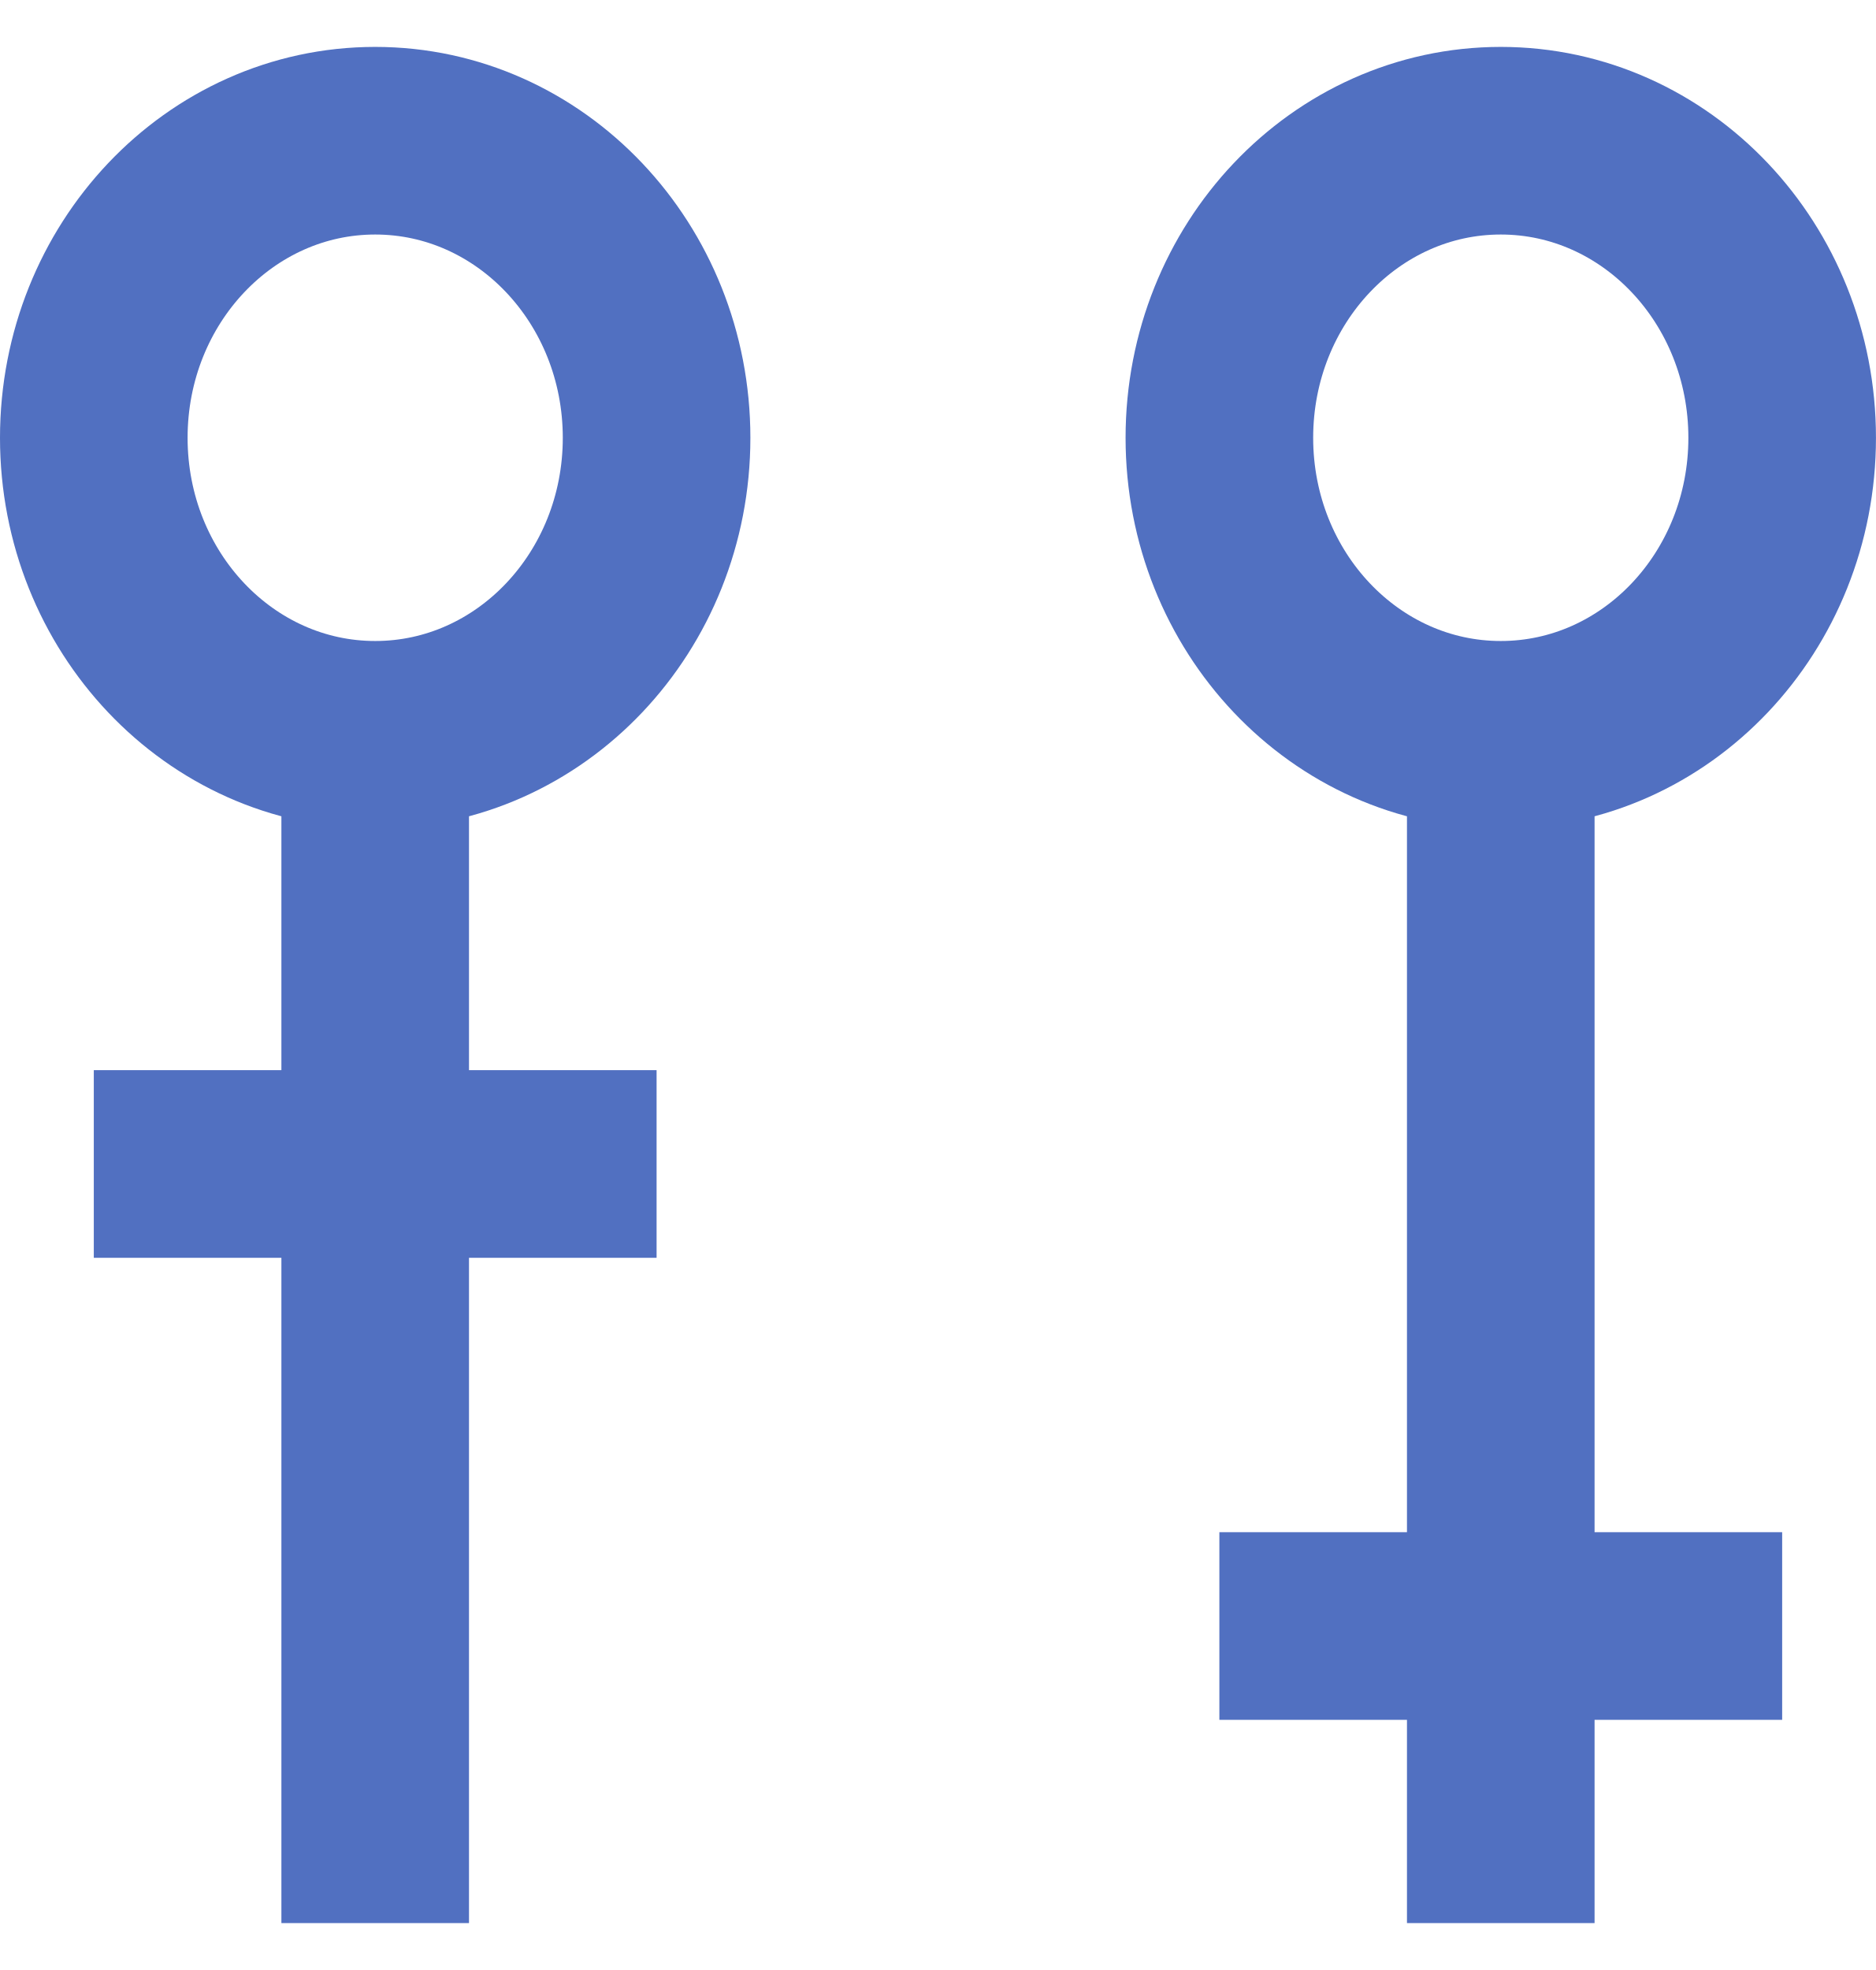
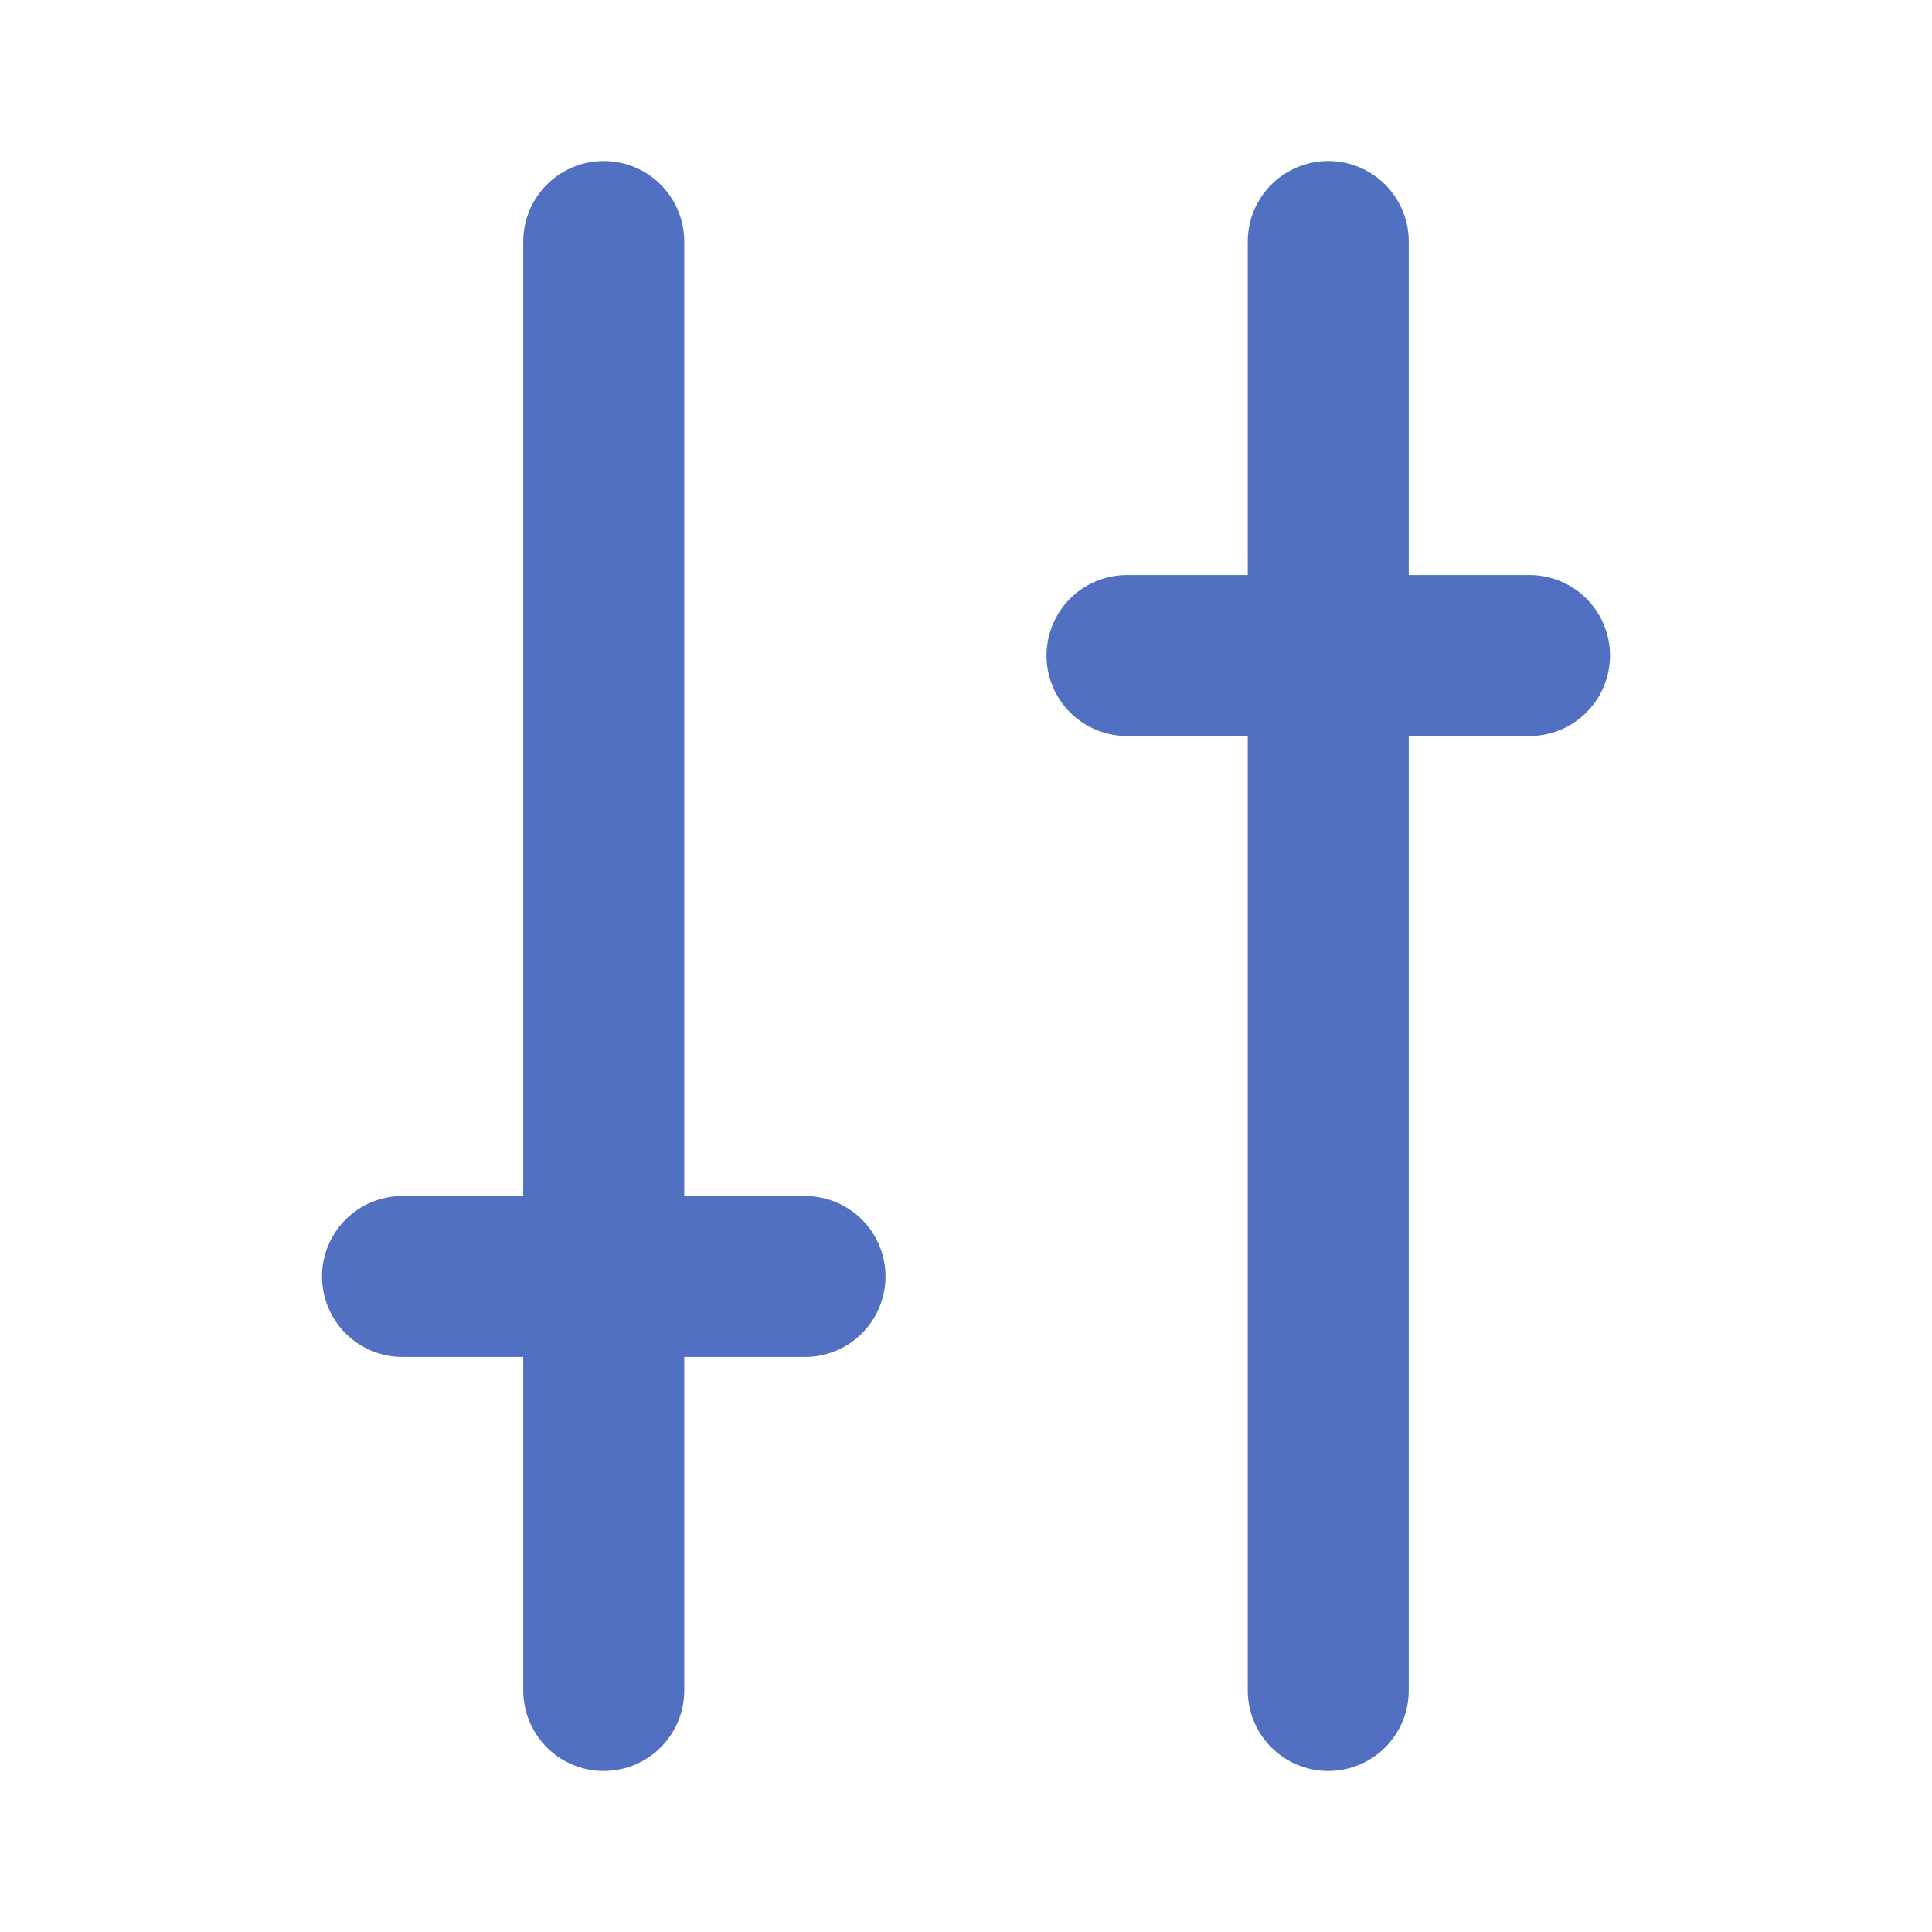
- <svg xmlns="http://www.w3.org/2000/svg" width="20" height="21" viewBox="0 0 20 21" fill="none">
-   <path id="variables" d="M4 7.833C5.657 7.833 7 6.416 7 4.667C7 2.918 5.657 1.5 4 1.5C2.343 1.5 1 2.918 1 4.667C1 6.416 2.343 7.833 4 7.833ZM4 7.833L4 20.5M16 7.833C17.657 7.833 19 6.416 19 4.667C19 2.918 17.657 1.5 16 1.5C14.343 1.5 13 2.918 13 4.667C13 6.416 14.343 7.833 16 7.833ZM16 7.833L16 20.5M1 12.408H7M13 17.333H19" stroke="#5170C1" stroke-width="2" />
+ <svg xmlns="http://www.w3.org/2000/svg" width="24" height="24" viewBox="0 0 24 24" fill="none">
+   <path d="M16.5 3V21M14 8.143H19" stroke="#5170C1" stroke-width="2" stroke-linecap="round" />
+   <path d="M7.5 21V3M5 15.857H10" stroke="#5170C1" stroke-width="2" stroke-linecap="round" />
</svg>
